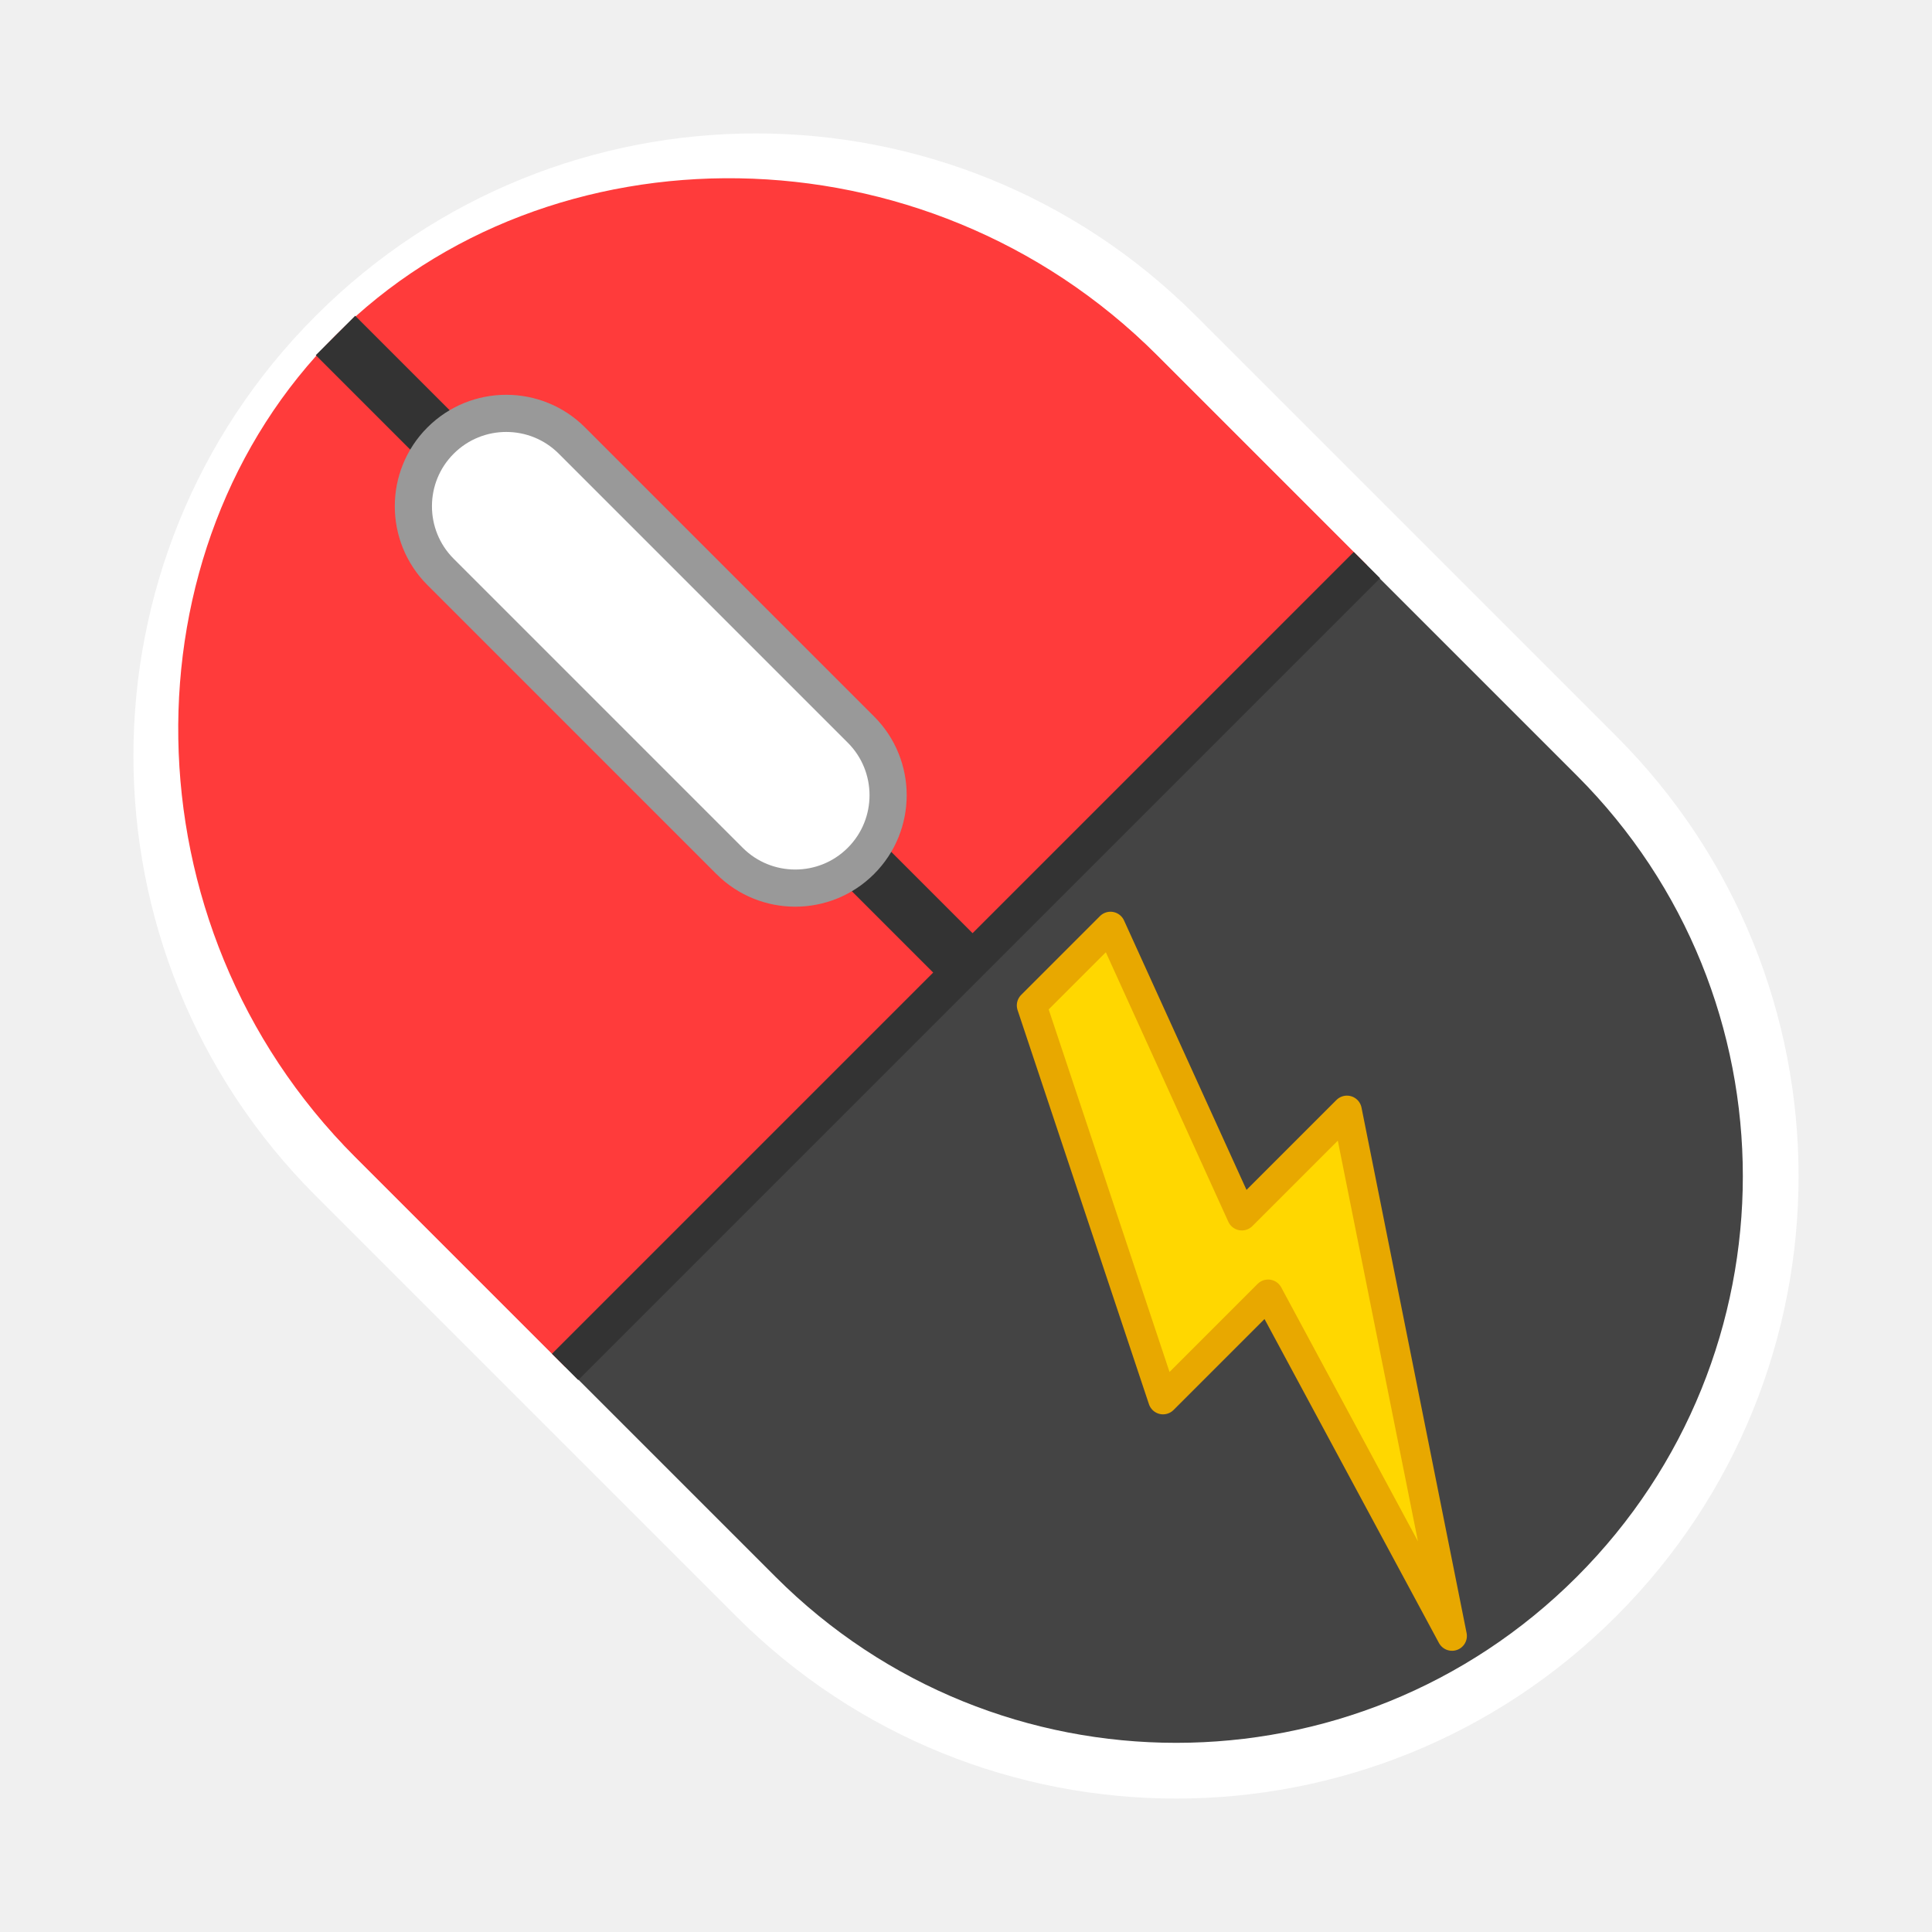
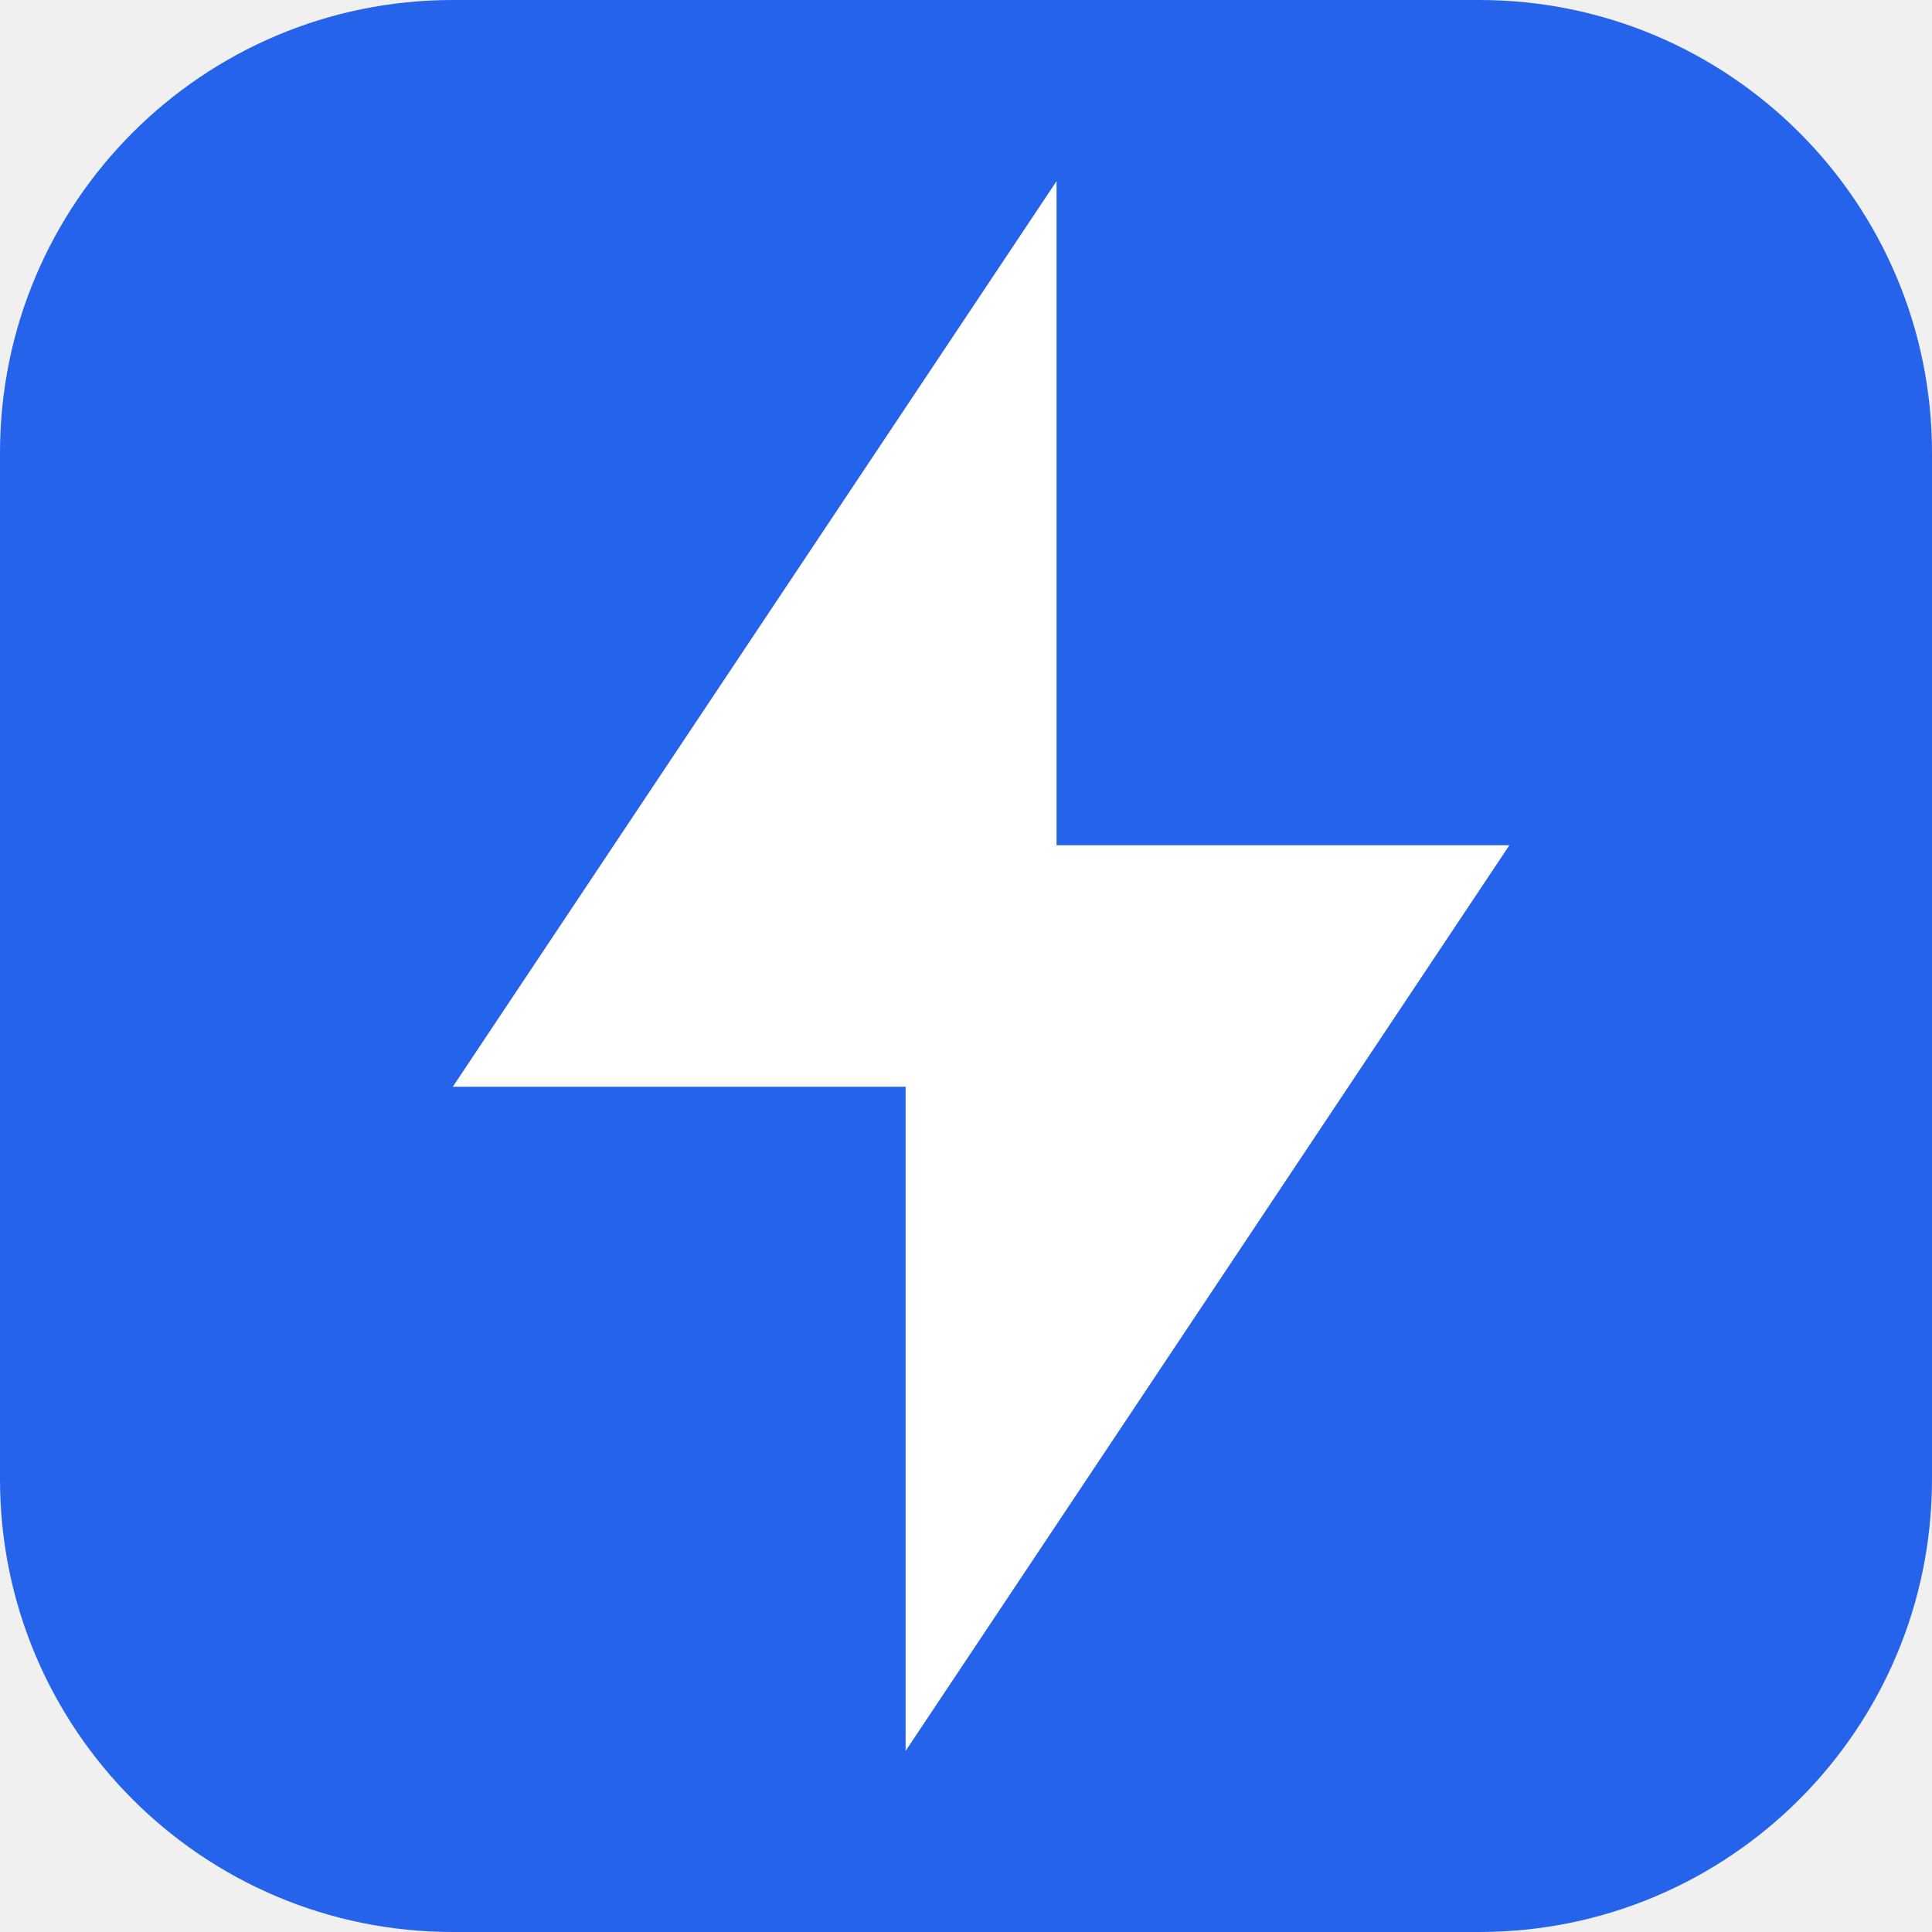
- <svg xmlns="http://www.w3.org/2000/svg" version="1.1" viewBox="0 0 52 52">
-   <defs>
-     <style>
-       .st0 { fill: #ff3b3b; }
-       .st1 { fill: #444; stroke: #fff; }
-       .st1, .st2 { stroke-width: 1.5px; }
-       .st3, .st2 { fill: none; stroke: #333; }
-       .st4 { fill: #fff; stroke: #999; }
-       .st5 { fill: #555; }
-       .st6 { fill: gold; stroke: #e8a800; stroke-linejoin: round; stroke-width: .8px; }
-     </style>
-   </defs>
-   <g transform="rotate(-45, 26, 26)">
-     <g transform="translate(8, 0)">
-       <path class="st1" d="M18,2C9.16,2,2,9.16,2,18v16c0,8.84,7.16,16,16,16s16-7.16,16-16v-16c0-8.84-7.16-16-16-16Z" />
-       <path class="st0" d="M18,2c8.1,0,15.26,7.16,15.26,16v8h-15.26V2Z" />
-       <path class="st0" d="M18,26H2.74v-8C2.74,9.16,9.9,2,18,2v24Z" />
-       <line class="st2" x1="18" y1="2" x2="18" y2="26" />
-       <line class="st3" x1="2.74" y1="26" x2="33.26" y2="26" />
-       <path class="st4" d="M18,6h0c1.38,0,2.5,1.12,2.5,2.5v11c0,1.38-1.12,2.5-2.5,2.5h0c-1.38,0-2.5-1.12-2.5-2.5v-11c0-1.38,1.12-2.5,2.5-2.5Z" />
-       <path class="st6" d="M18.5,28l-5,10h4l-3,10,8-12h-4l3-8h-3Z" />
-     </g>
-   </g>
+ <svg xmlns="http://www.w3.org/2000/svg" viewBox="0 0 512 512" width="512" height="512">
+   <rect width="512" height="512" rx="120" fill="#2563EB" />
+   <path d="M280 48L120 288h120v176l160-240H280z" fill="#FFFFFF" />
</svg>
